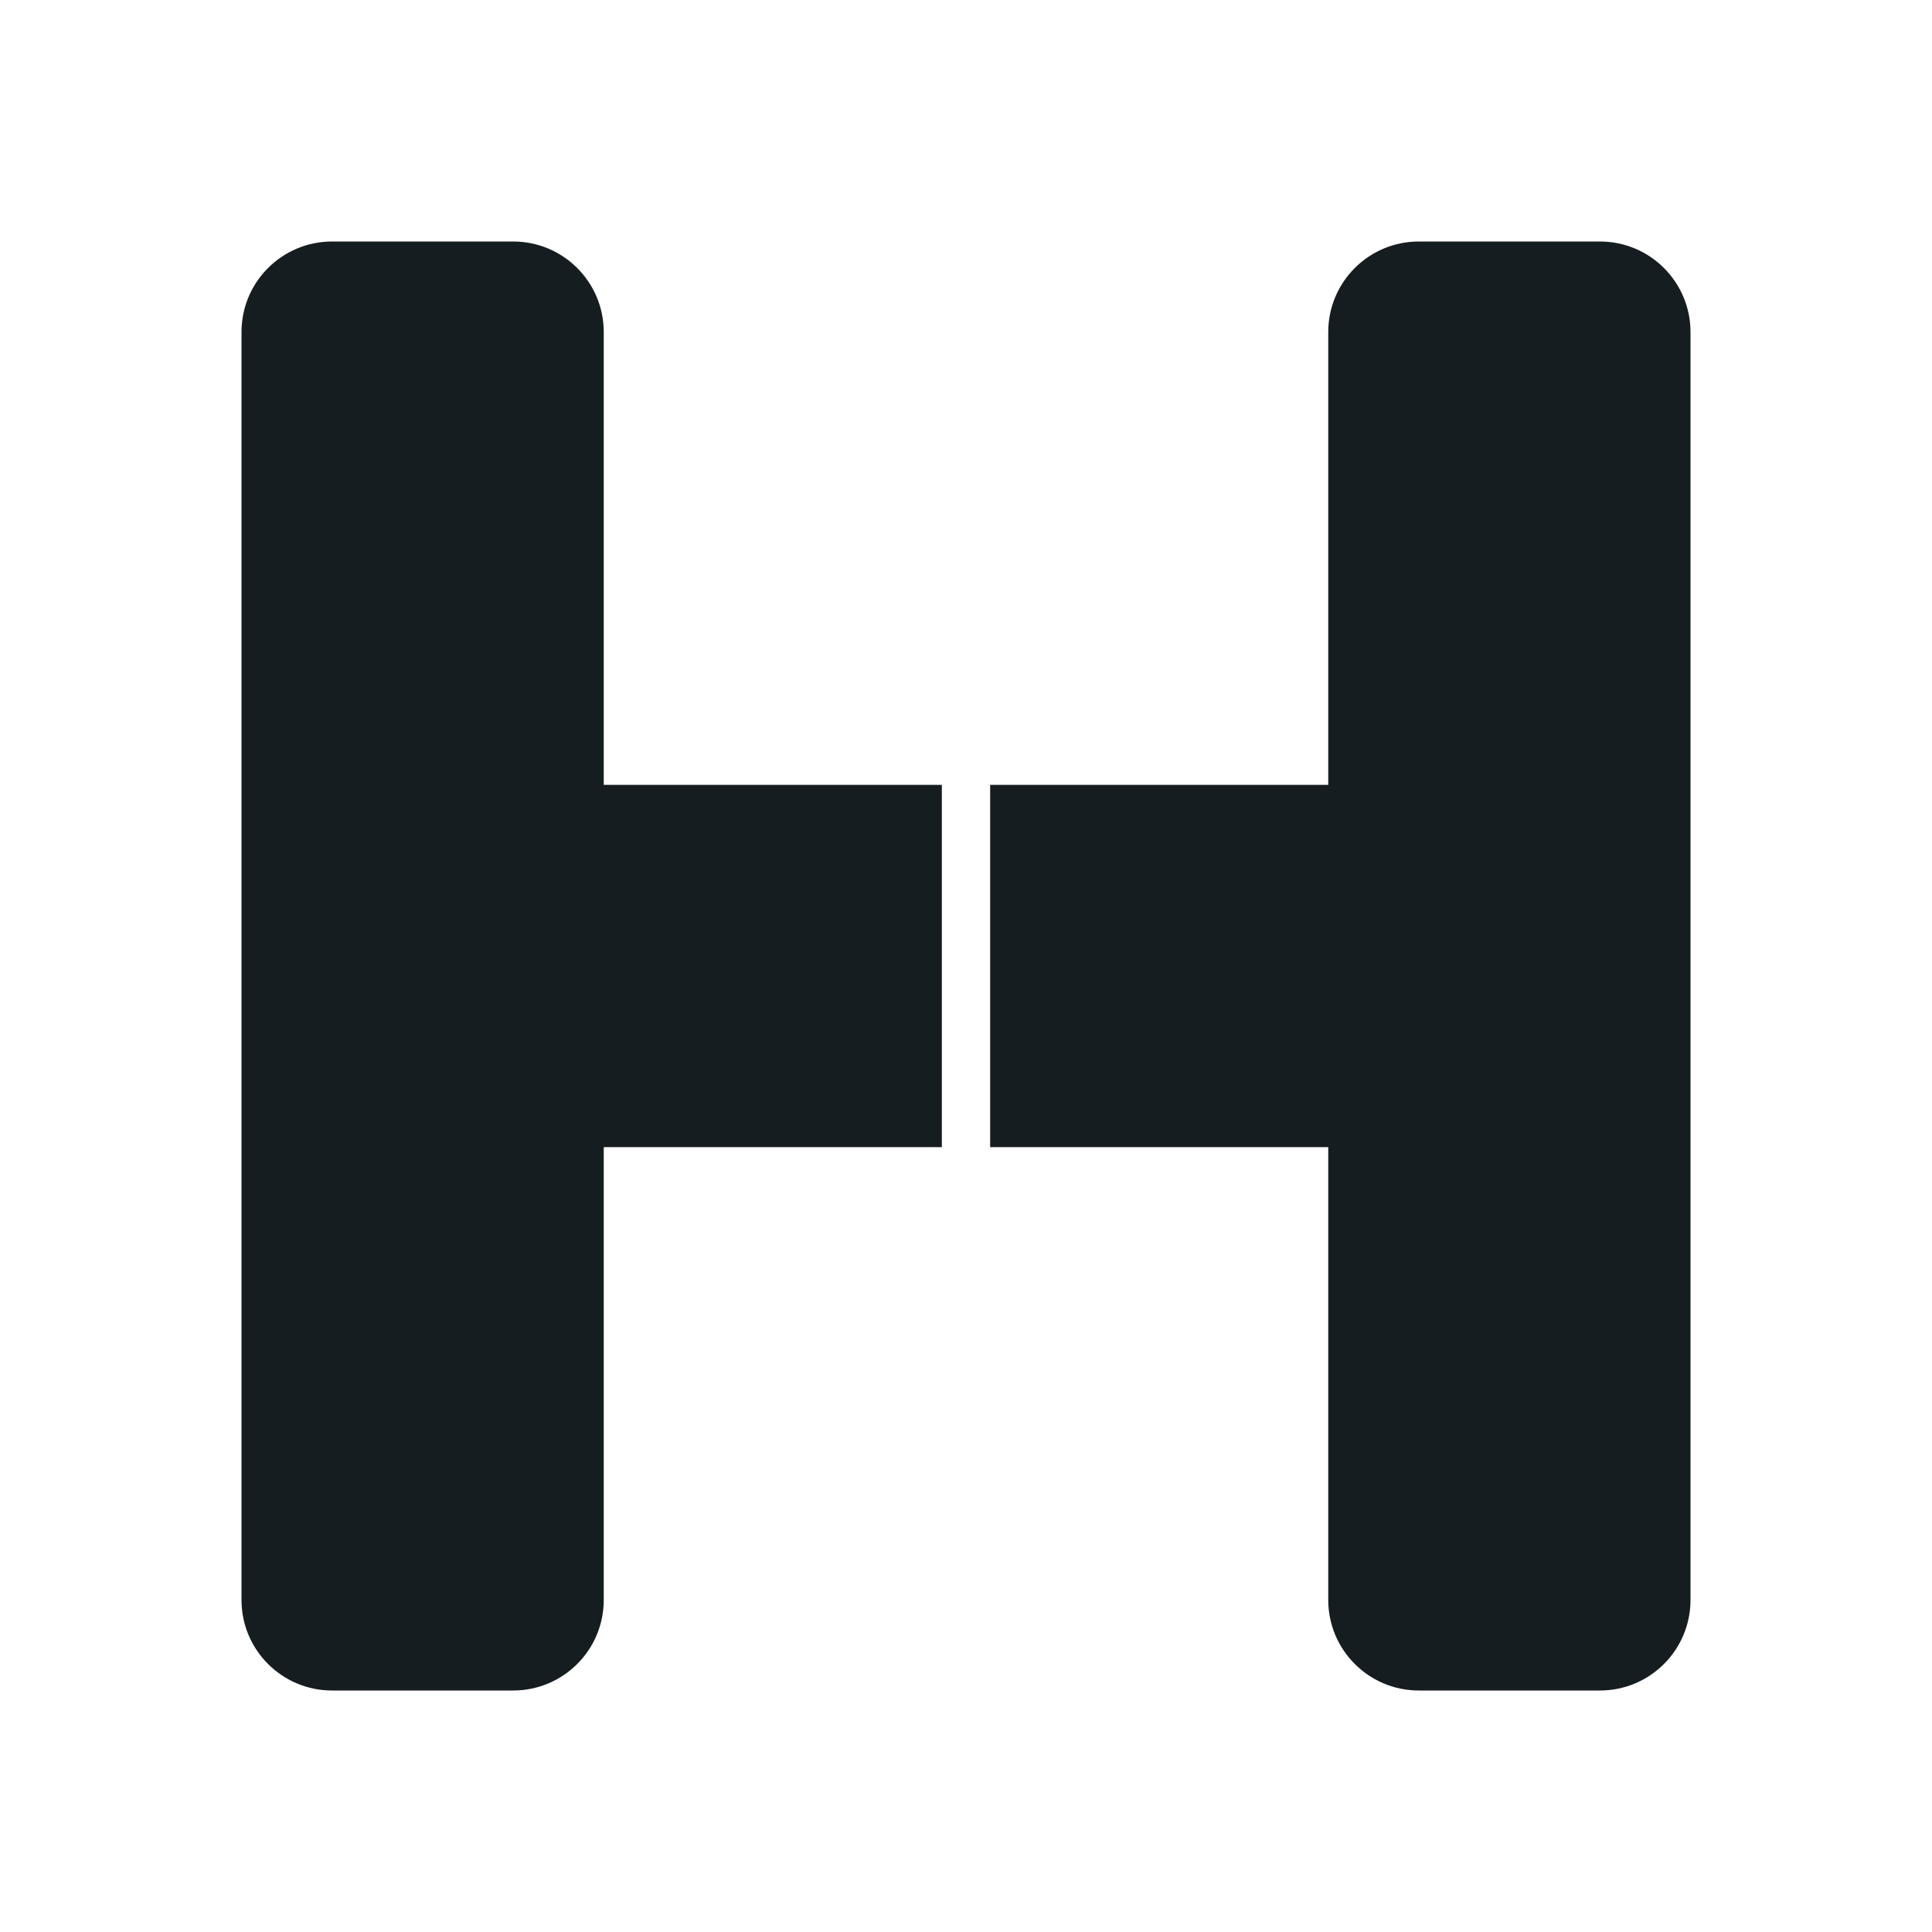
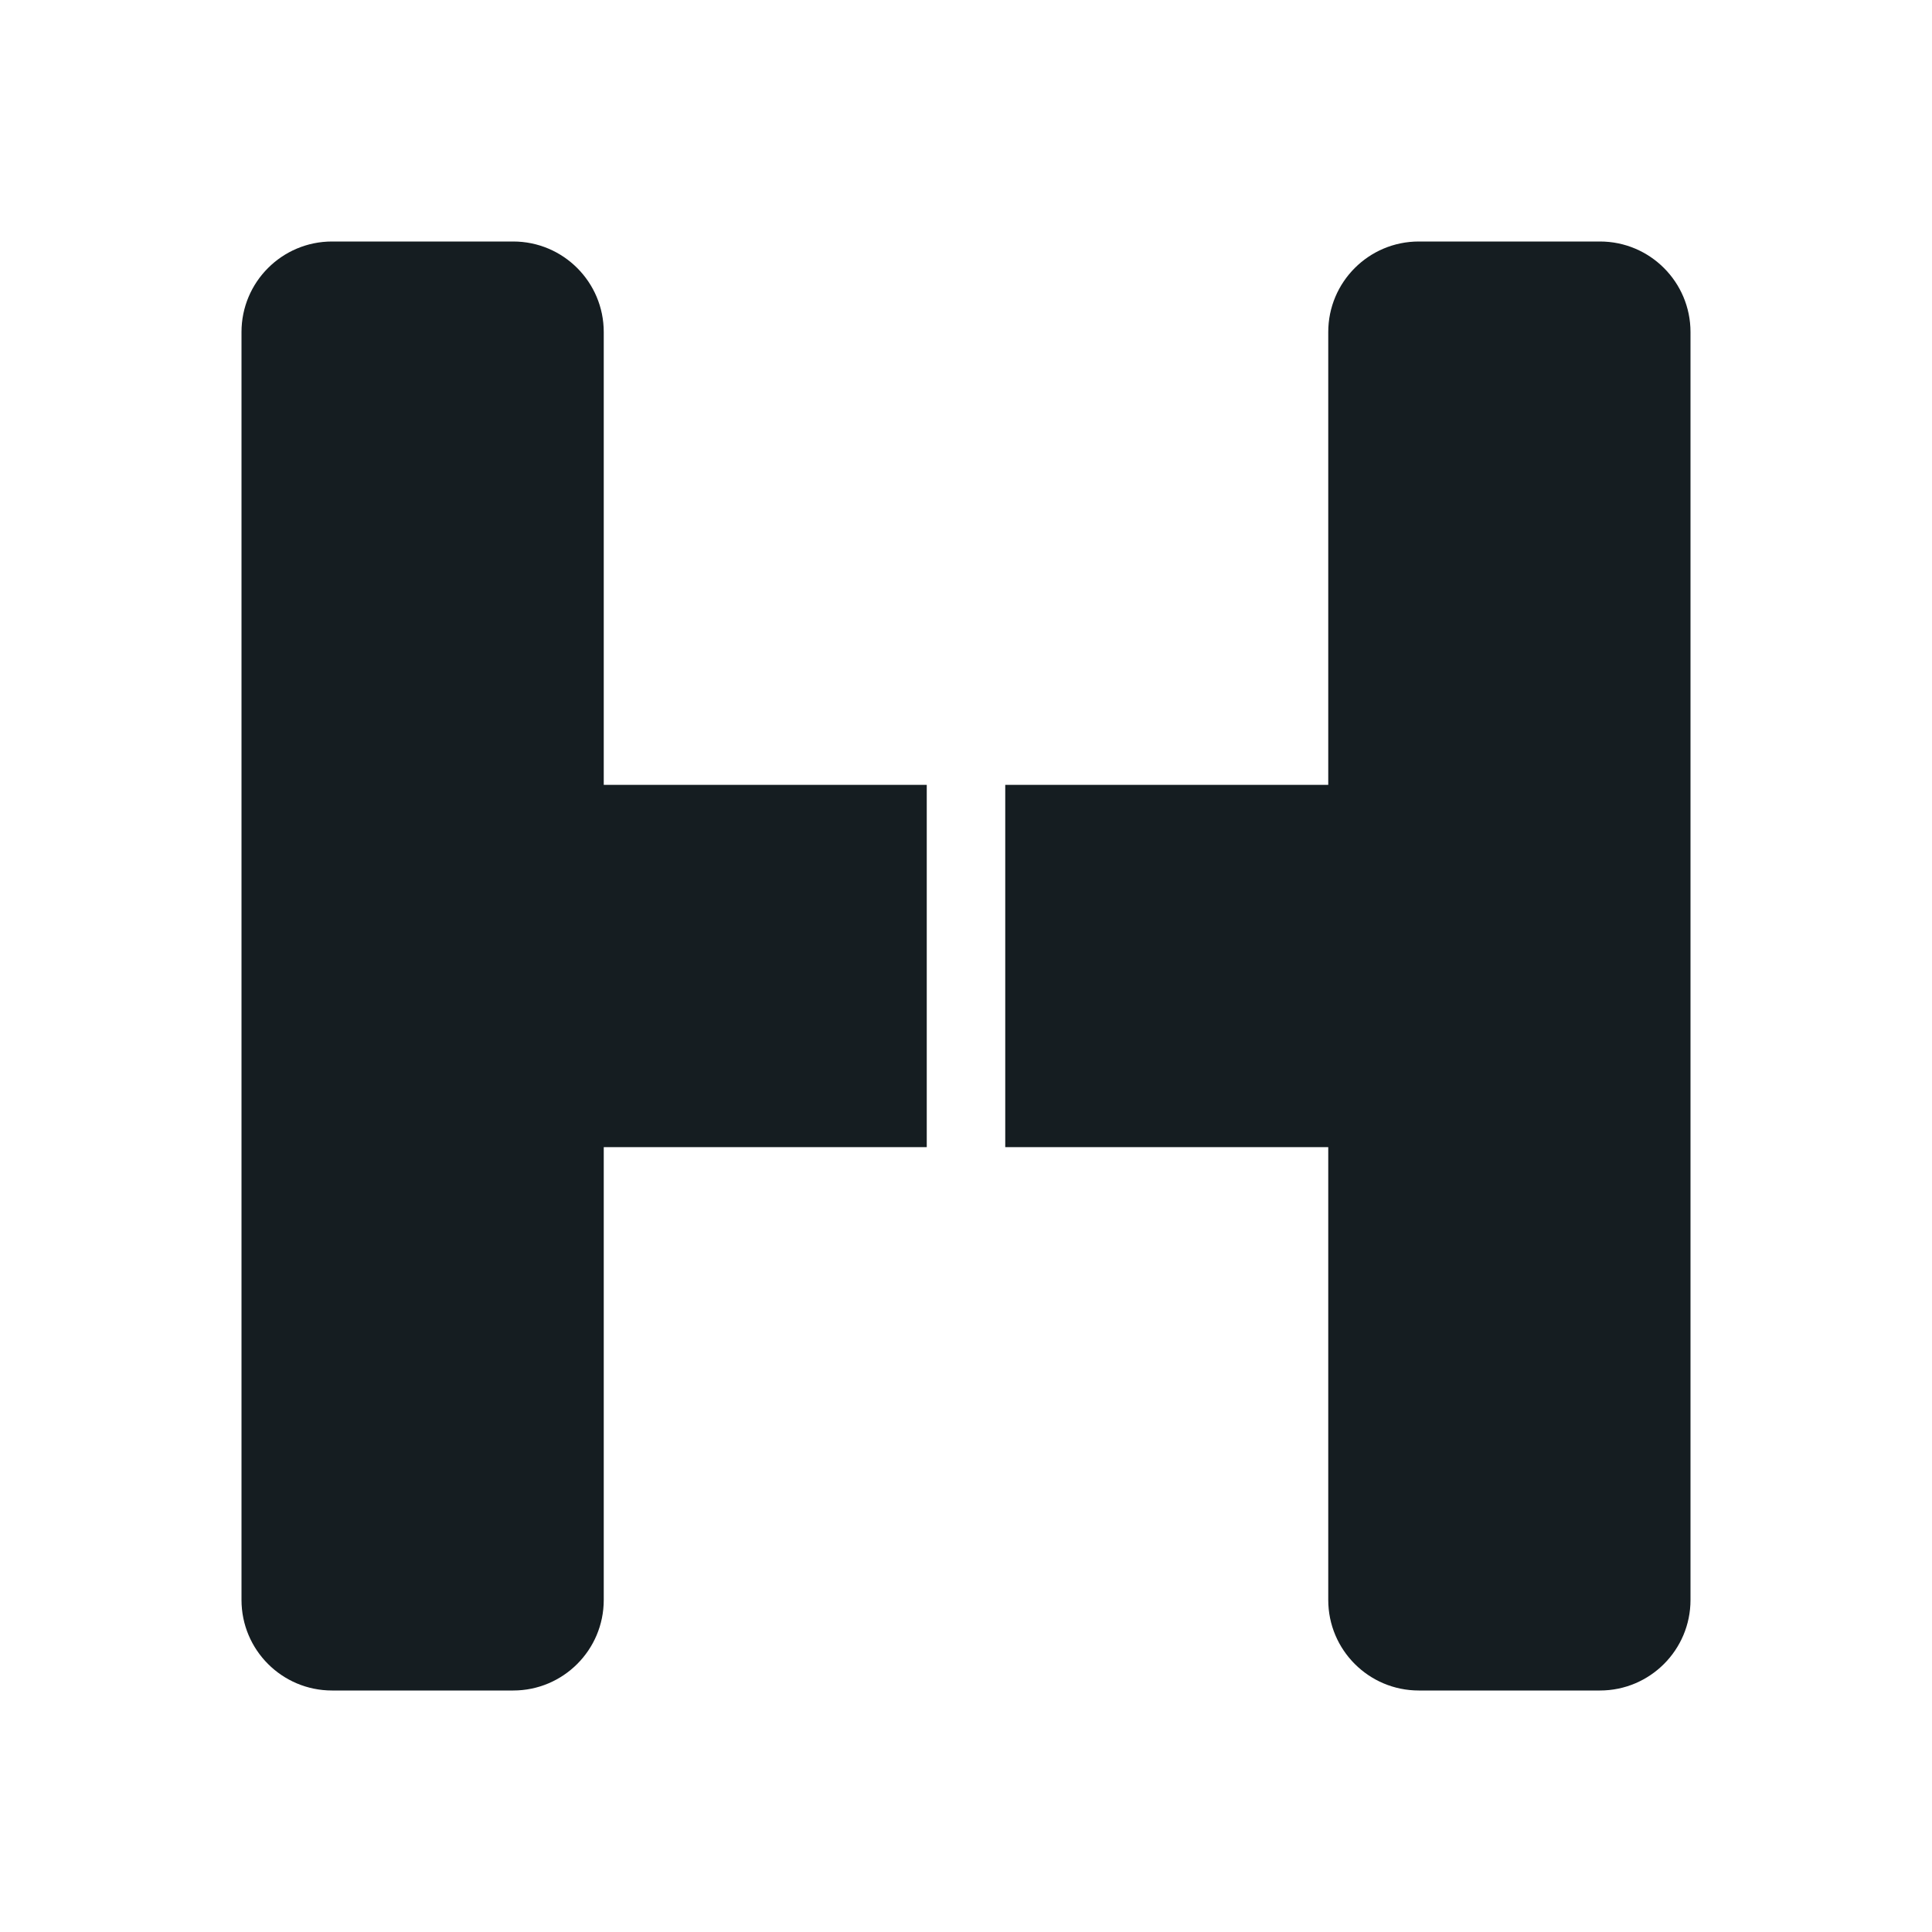
<svg xmlns="http://www.w3.org/2000/svg" viewBox="0 0 64 64" width="64" height="64" role="img" aria-label="Haviv Academy">
-   <path d="M 11 8 H 17 A 3 3 0 0 1 20 11 V 26 H 31.2 V 38 H 20 V 53 A 3 3 0 0 1 17 56 H 11 A 3 3 0 0 1 8 53 V 11 A 3 3 0 0 1 11 8 Z" fill="#151d21" />
-   <path d="M 32.8 26 H 44 V 11 A 3 3 0 0 1 47 8 H 53 A 3 3 0 0 1 56 11 V 53 A 3 3 0 0 1 53 56 H 47 A 3 3 0 0 1 44 53 V 38 H 32.8 Z" fill="#151d21" />
+   <path d="M 11 8 H 17 A 3 3 0 0 1 20 11 V 26 H 30.7 V 38 H 20 V 53 A 3 3 0 0 1 17 56 H 11 A 3 3 0 0 1 8 53 V 11 A 3 3 0 0 1 11 8 Z" fill="#151d21" />
+   <path d="M 33.3 26 H 44 V 11 A 3 3 0 0 1 47 8 H 53 A 3 3 0 0 1 56 11 V 53 A 3 3 0 0 1 53 56 H 47 A 3 3 0 0 1 44 53 V 38 H 33.3 Z" fill="#151d21" />
</svg>
